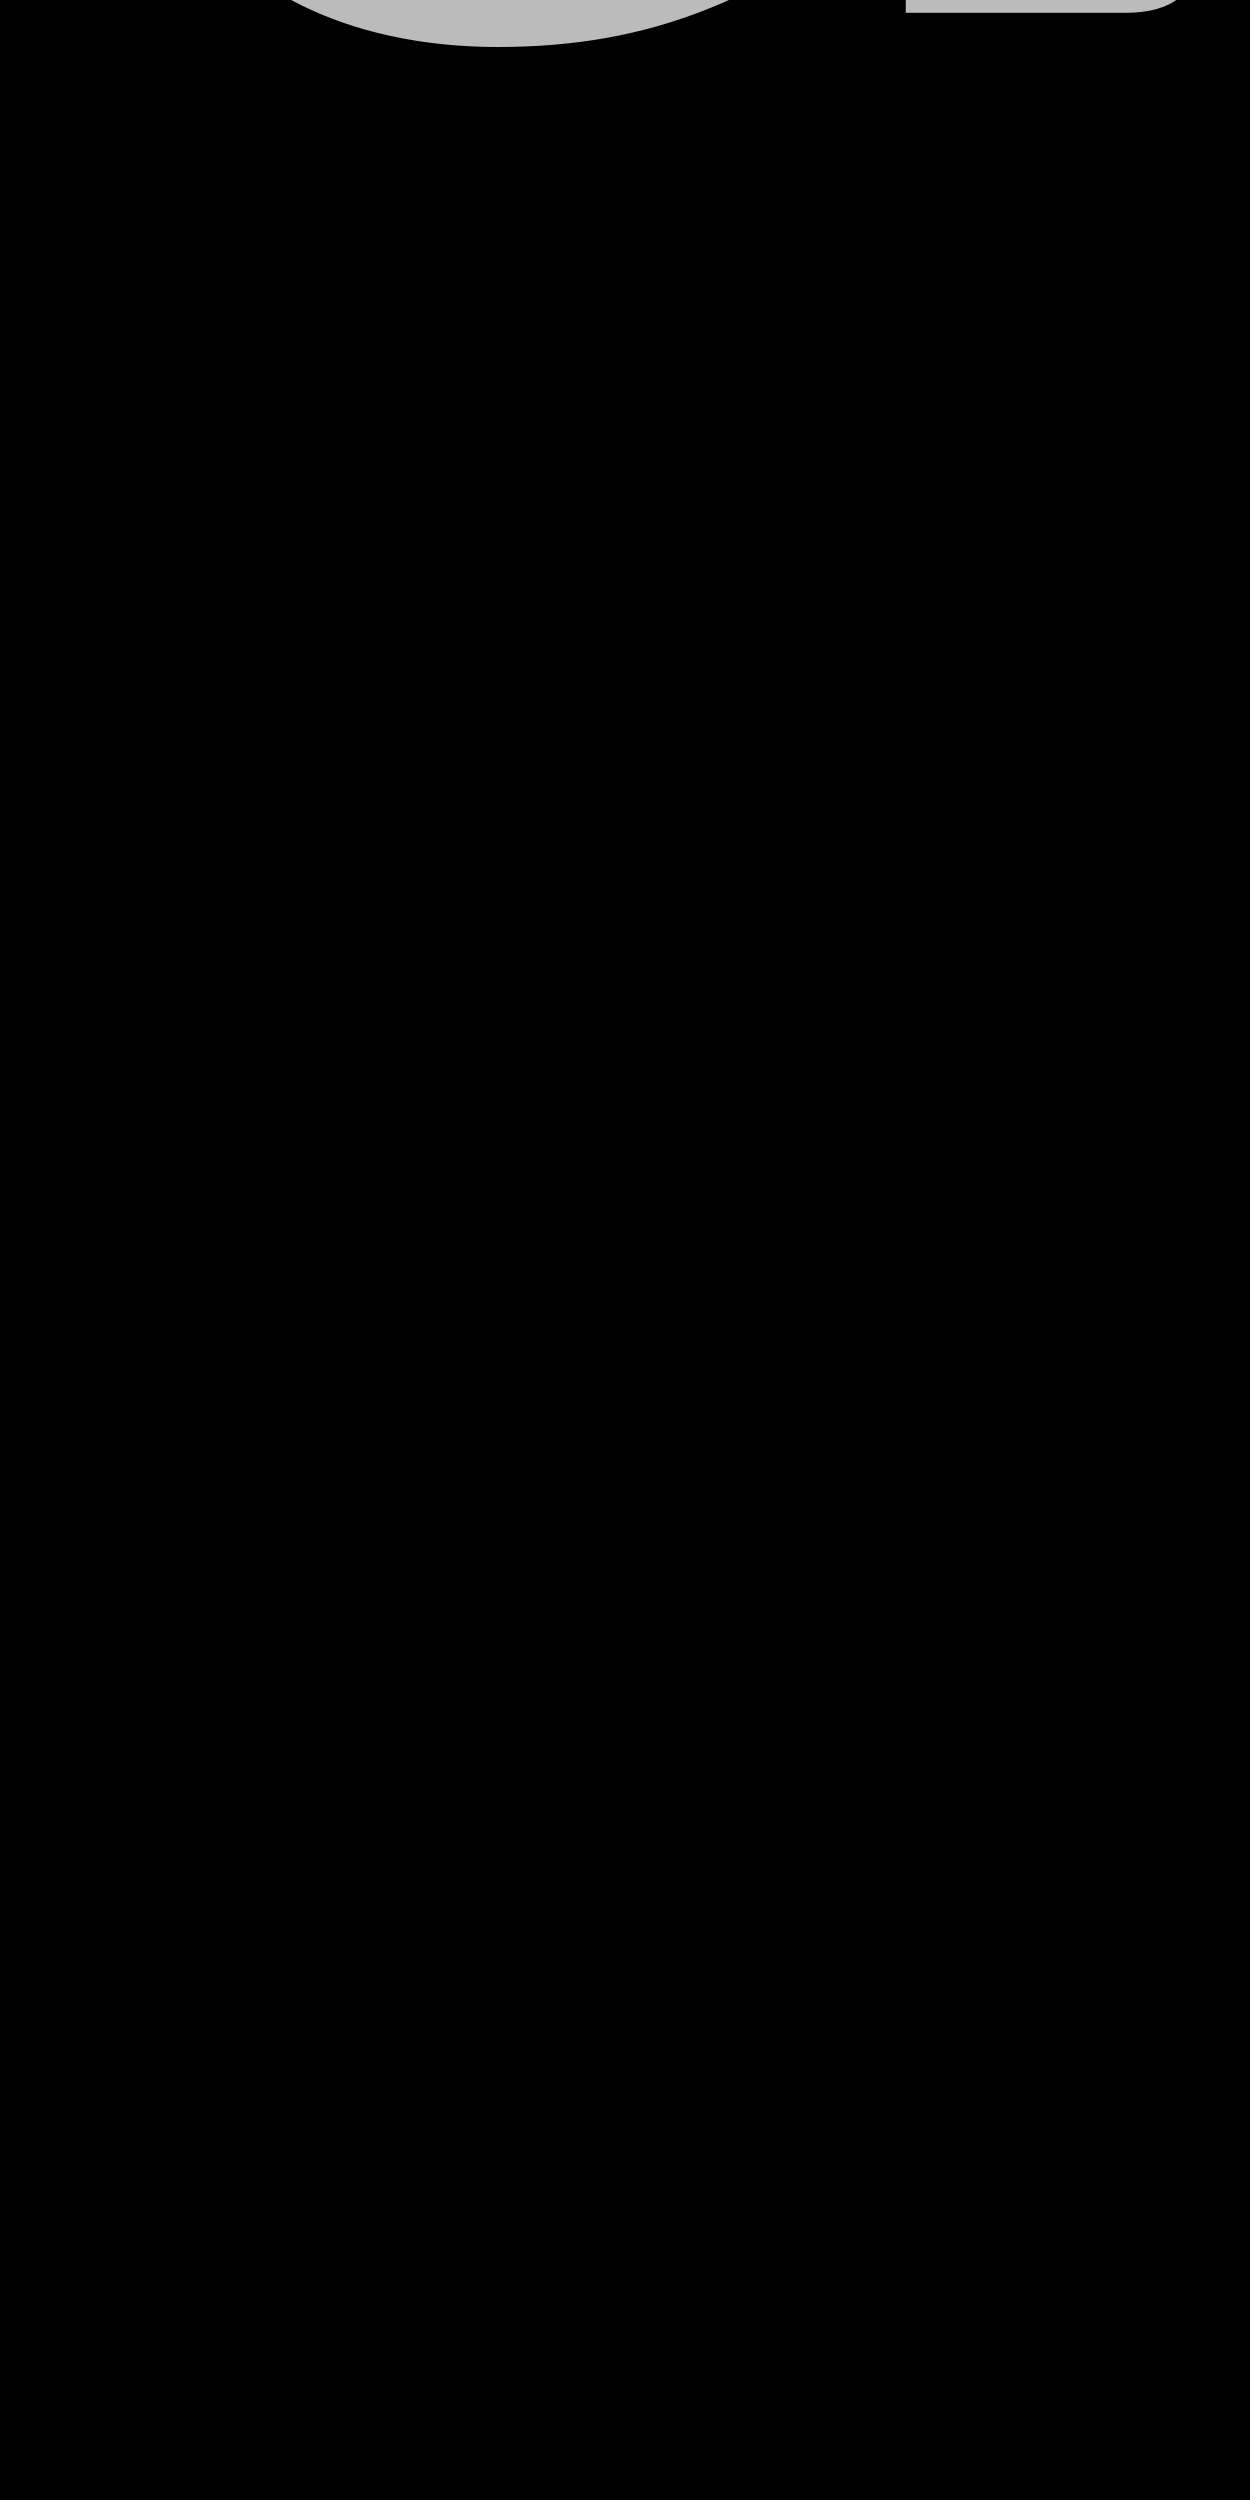
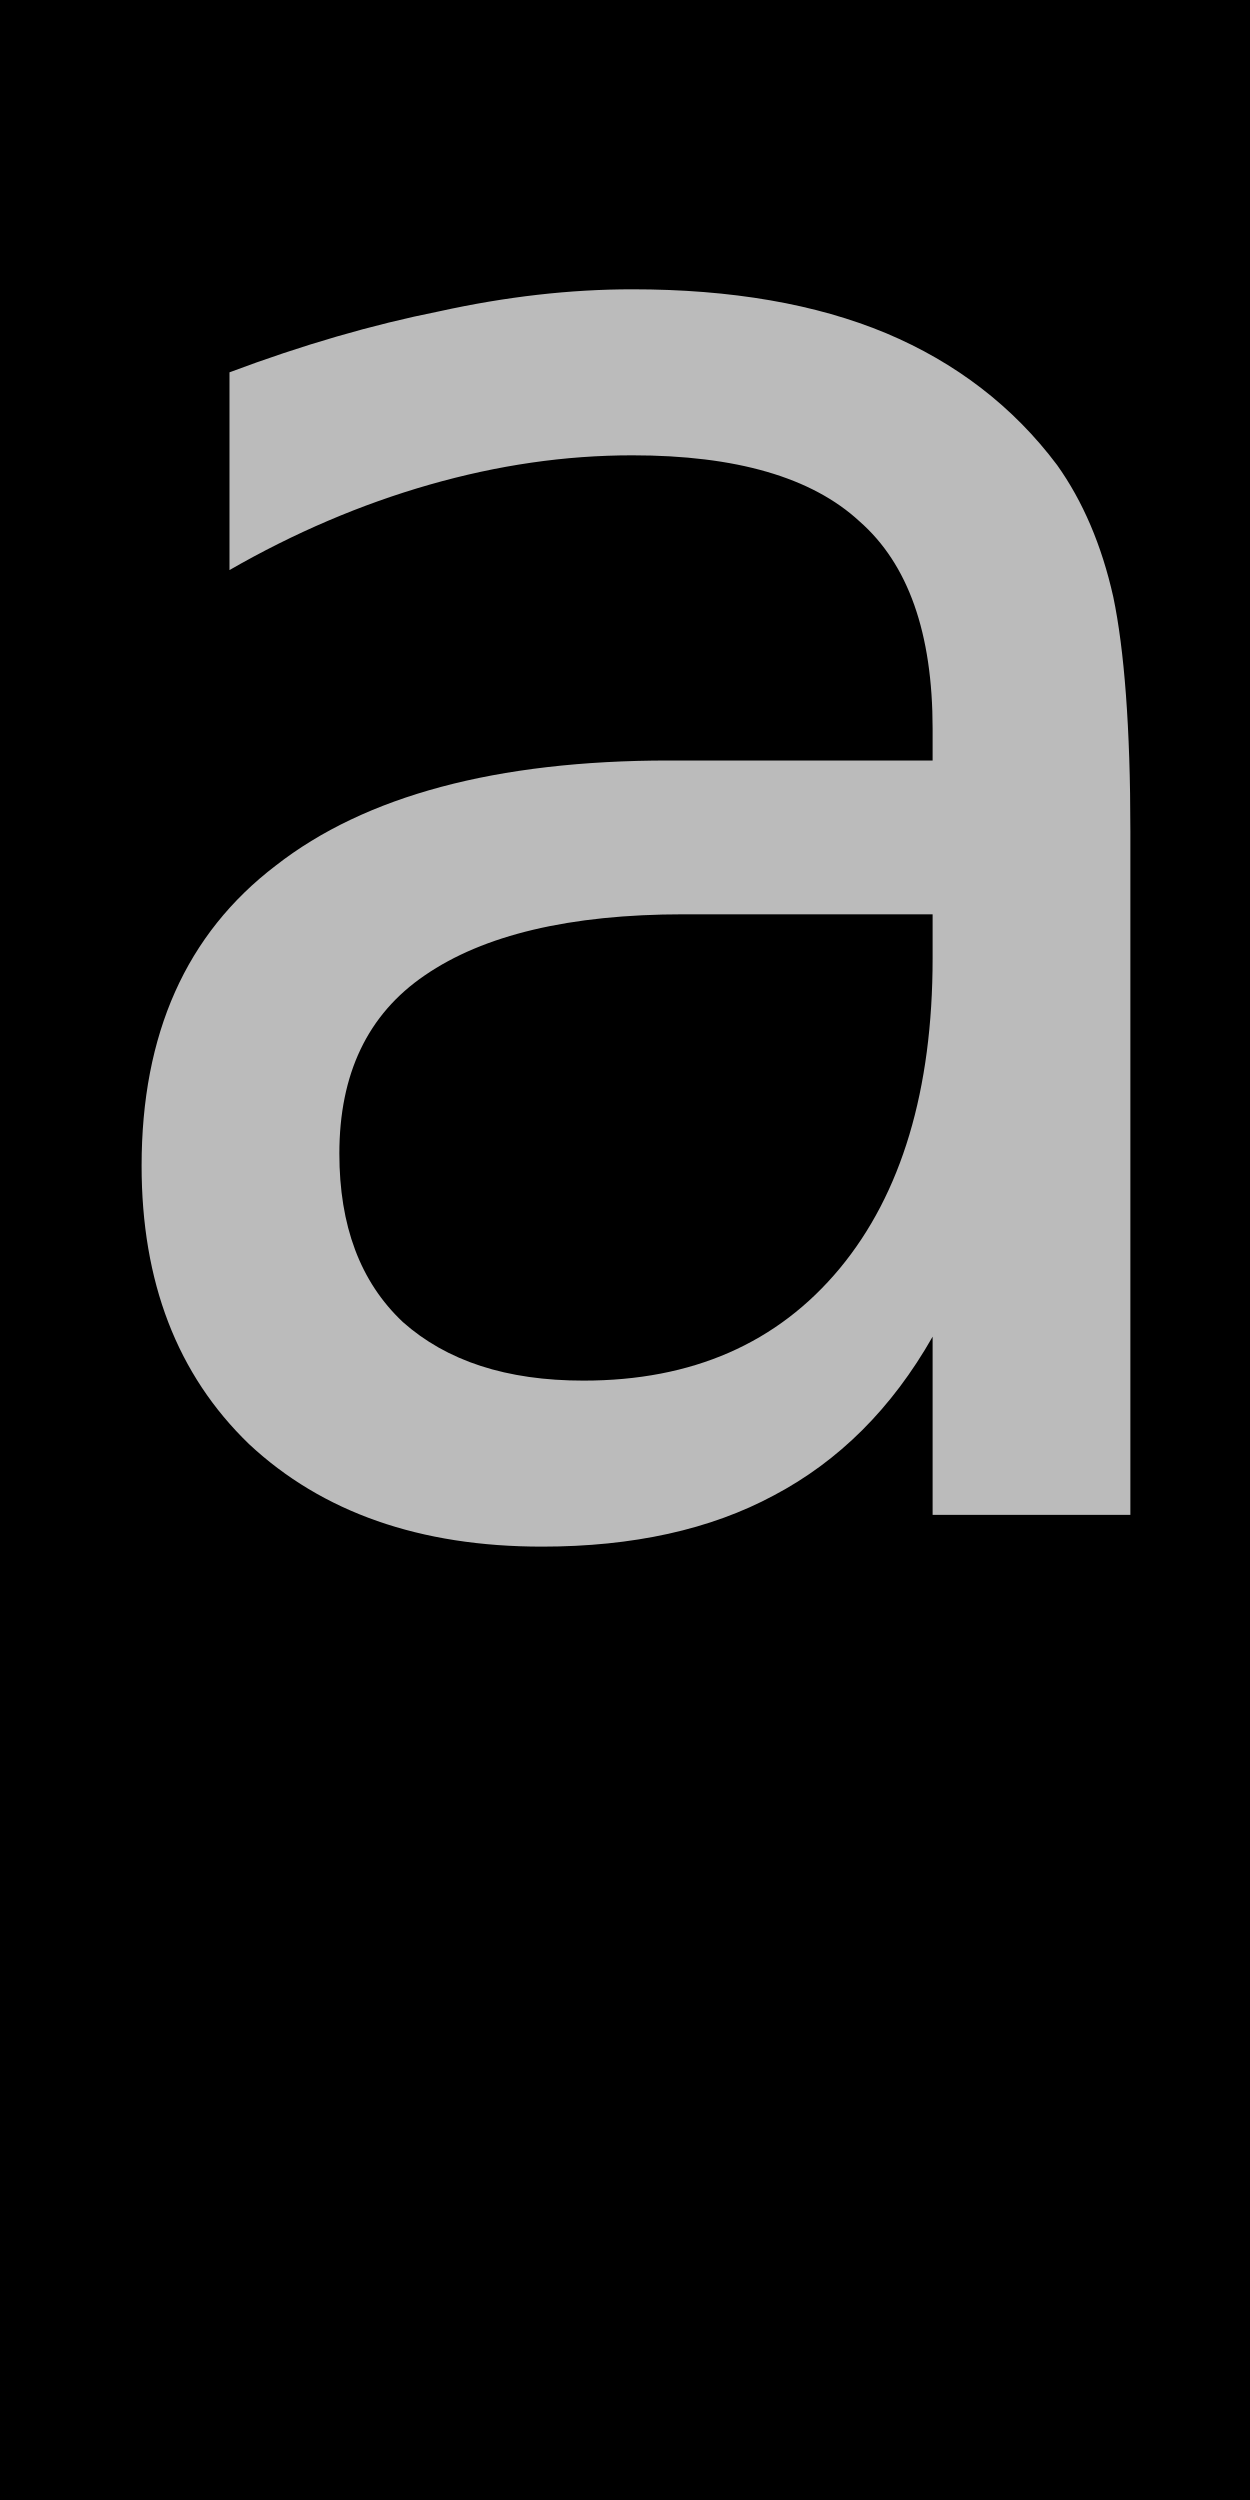
<svg xmlns="http://www.w3.org/2000/svg" viewBox="0 0 8 16" width="8" height="16">
  <style>
        rect { shape-rendering: crispEdges; }
        text {
            dominant-baseline: text-before-edge;
            white-space: pre;
-             font: 14px Monaco, Lucida Console, Courier;
+             font: 14px monospace;
            fill: #bbbbbb;
        }
        .u { text-decoration: underline; }
    </style>
  <rect width="100%" height="100%" x="0" y="0" style="fill: #000000" />
  <text x="0" y="0">a</text>
</svg>
